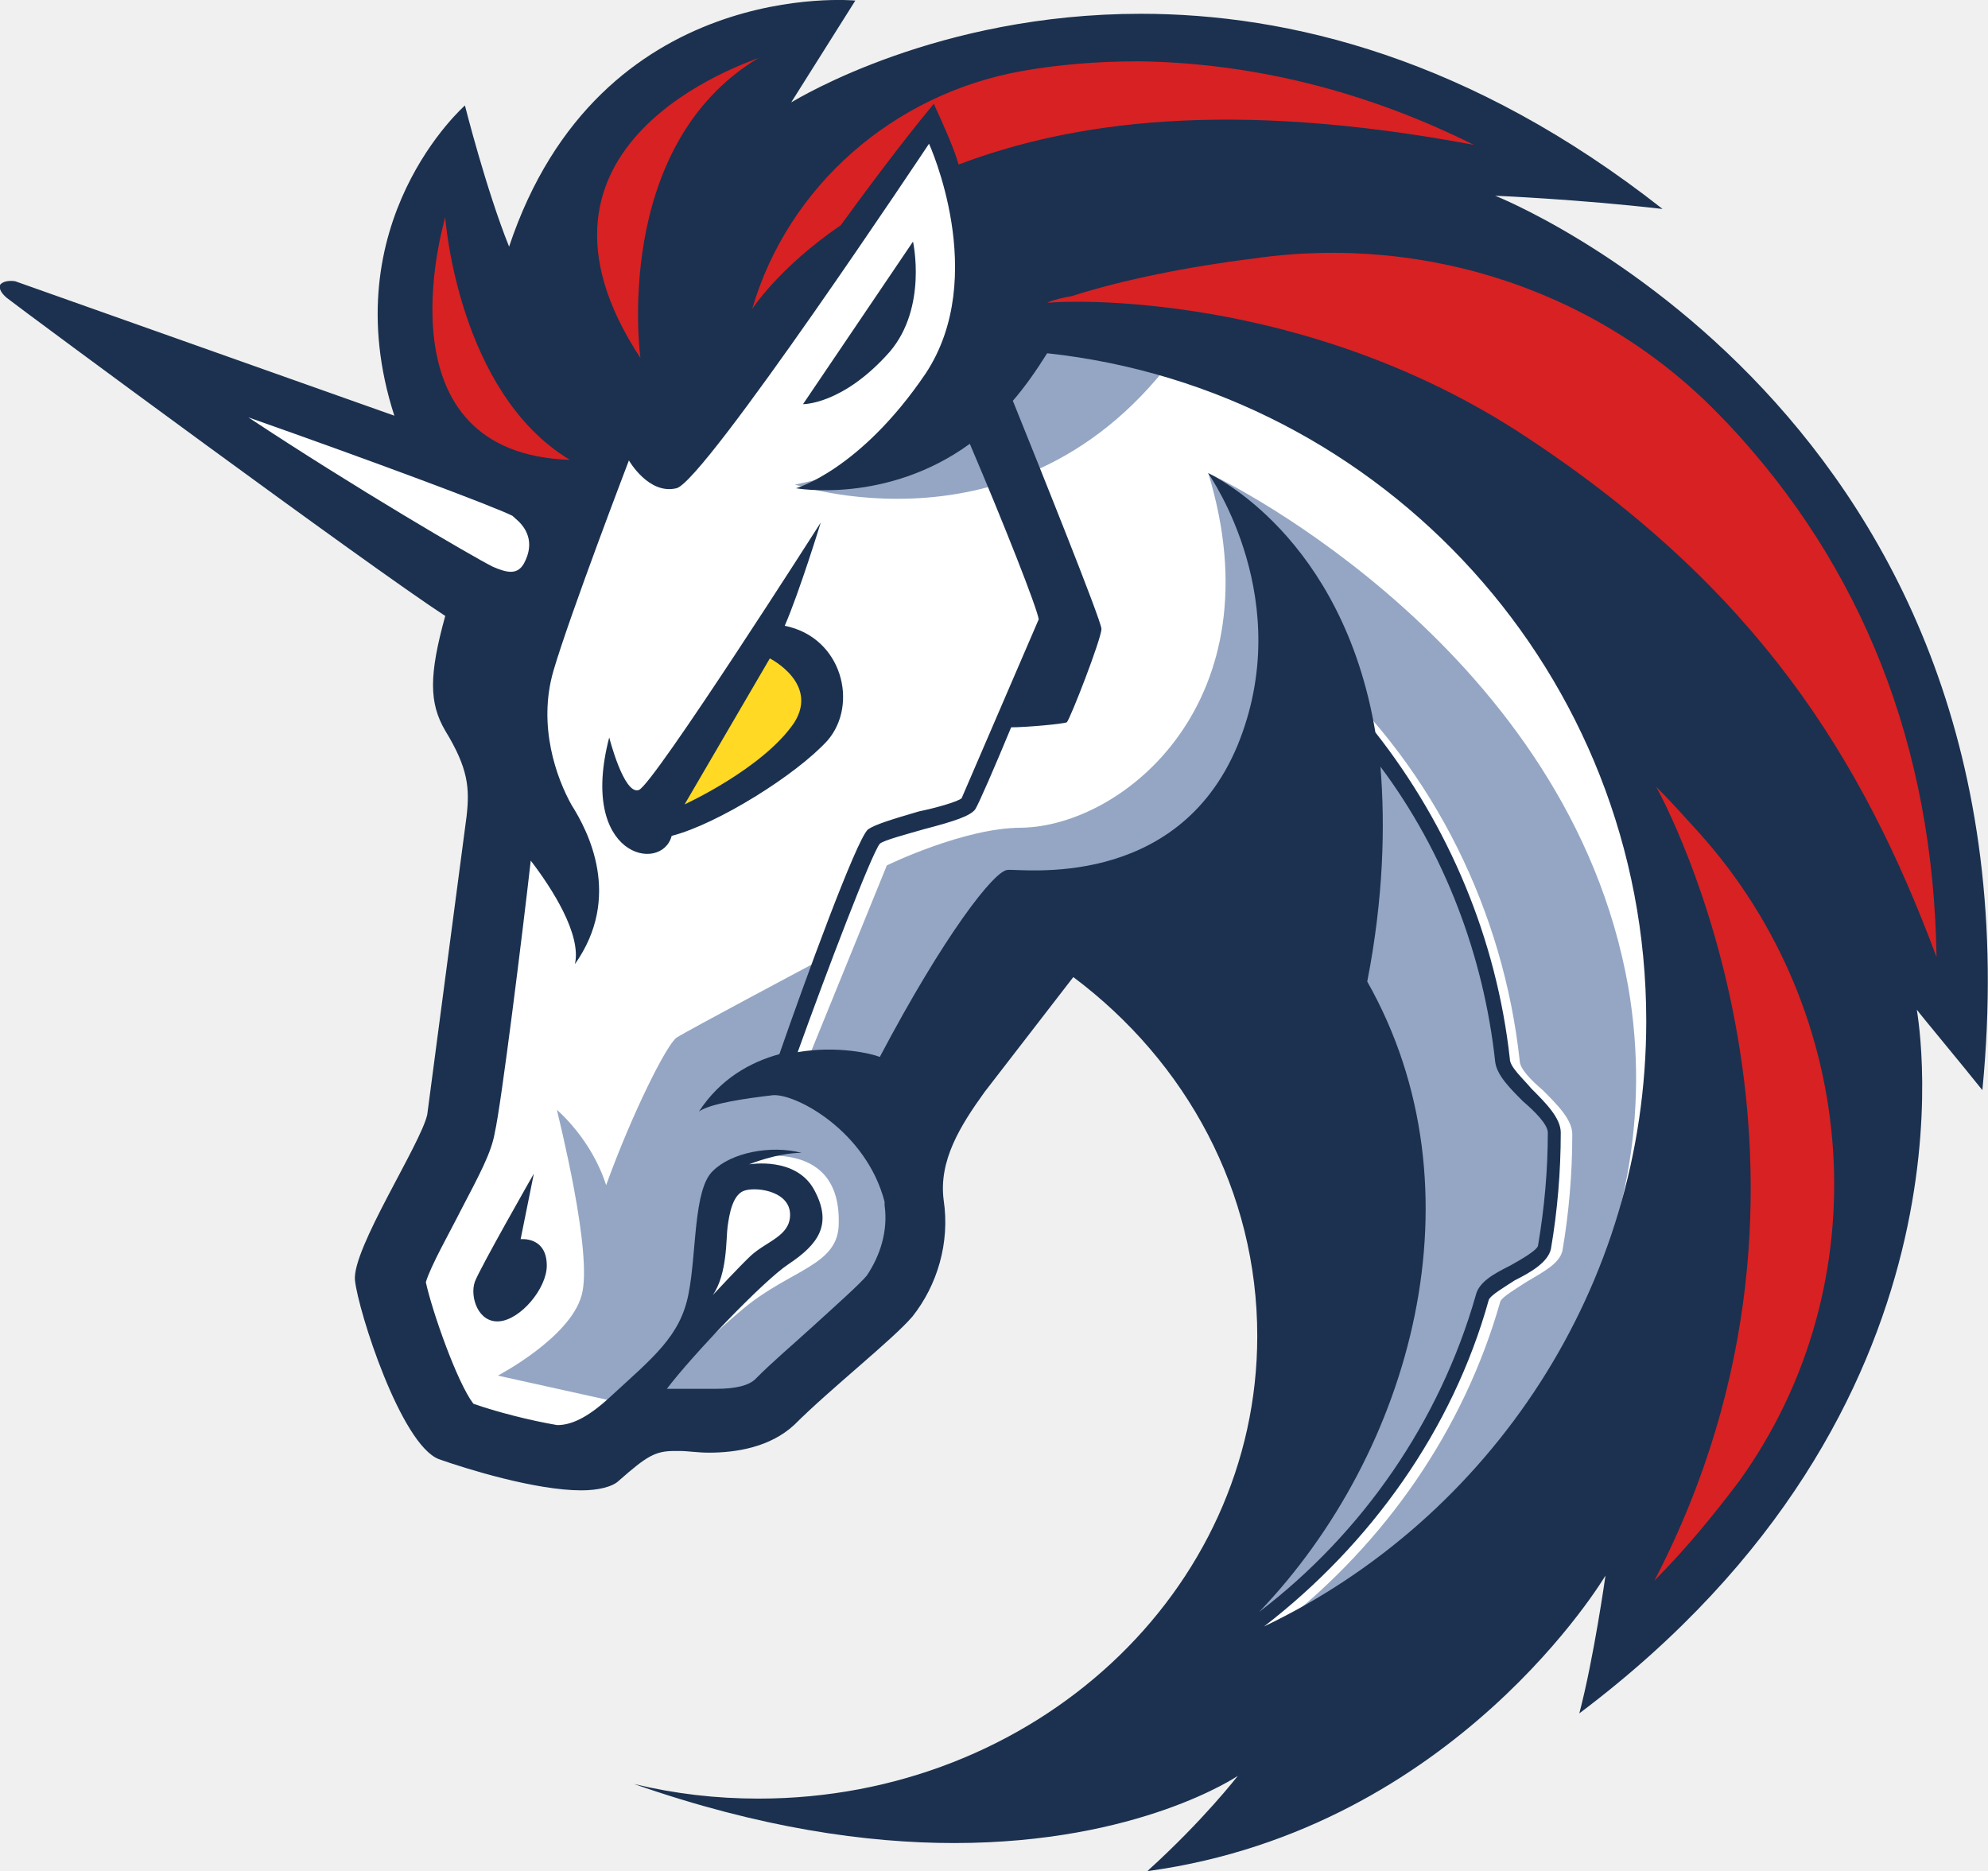
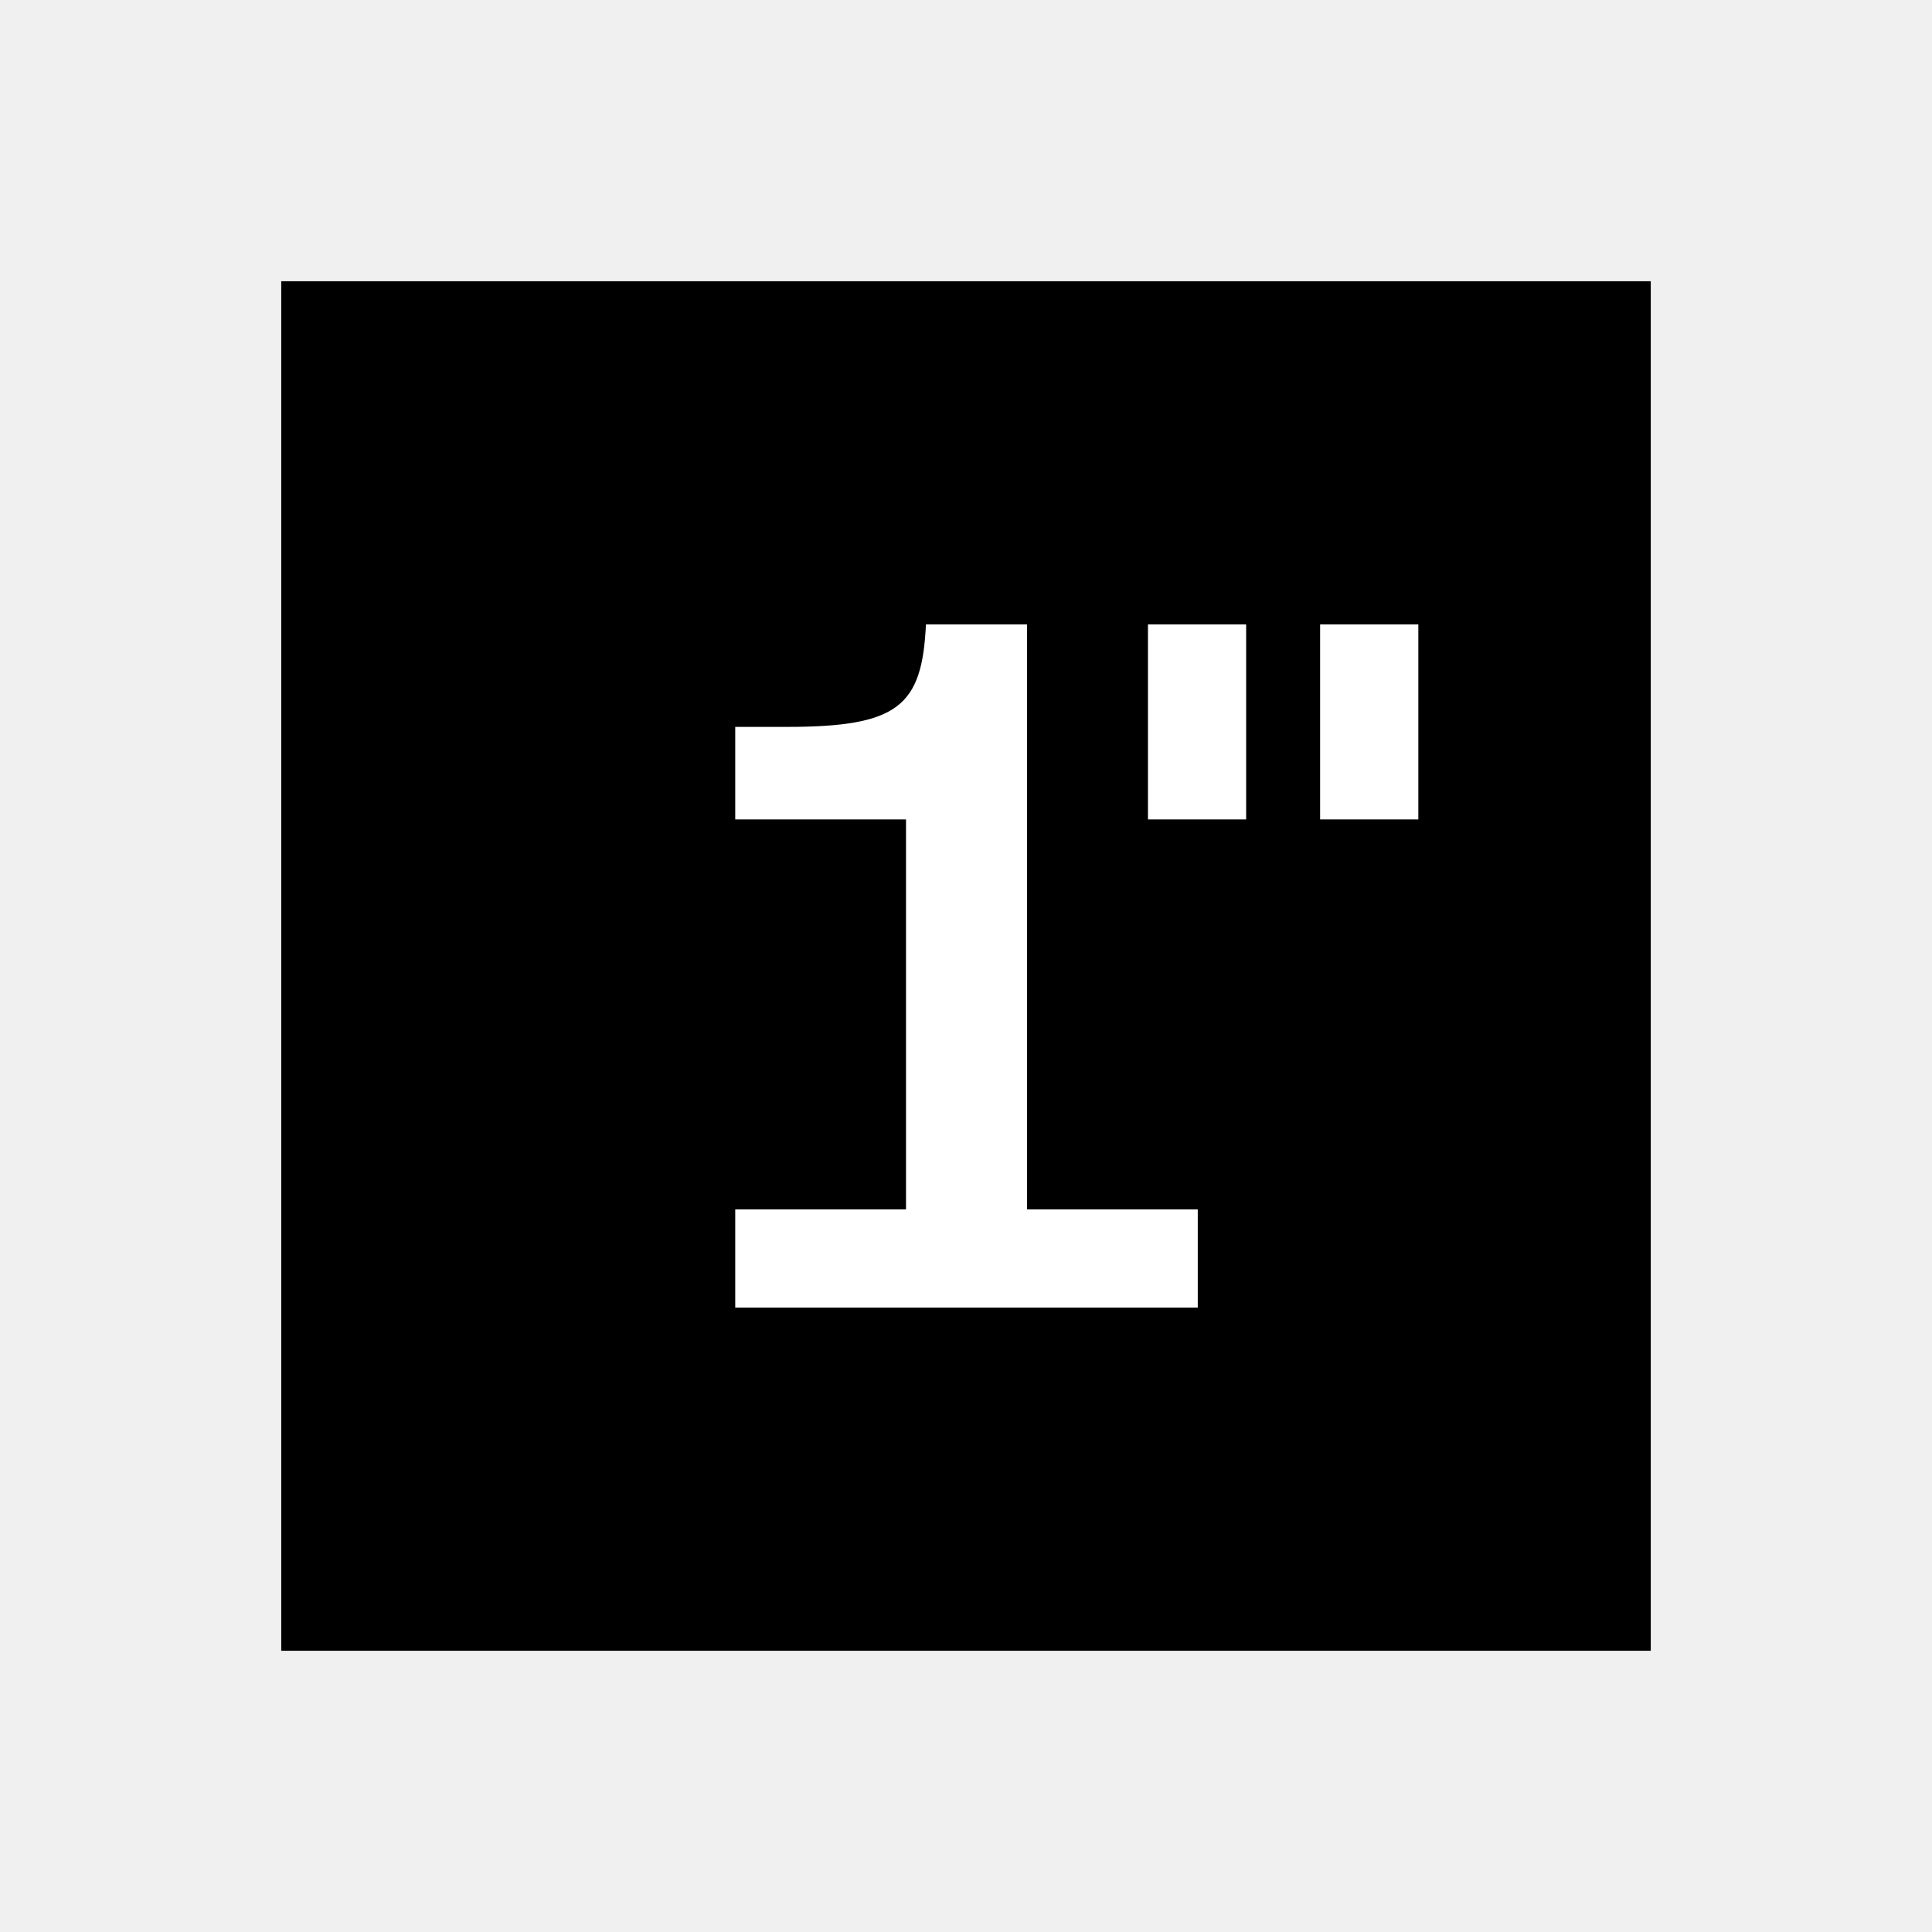
- <svg xmlns="http://www.w3.org/2000/svg" viewBox="0 0 706.8 665.2">
-   <path d="M168.2 366.5L186.9 226 24.7 113.4l148.2 50.2 35-53.7 127.8-79.3 281.7 155.2L632 422.6 506.5 597l-99.2 15.2 51.3-93.9v-90.4l-37.3-70.6-37.9-25.1-58.3 60.1v63.6l-45.5 42.6-57.8 7-25.6 14.5-42-13.4-17.5-63 31.5-44.3v-32.8z" fill="#fff" />
-   <path d="M427.2 112.2c-30.9-6.4-64.7-4.7-64.7-4.7s-11.1 51.3-79.9 64.8c.5 0 90.9 30.9 144.6-60.1zm28 465.5c37.3-29.2 65.3-69.4 78.2-114.9.6-1.7 5.8-4.7 9.3-7 5.8-3.5 11.7-6.4 12.8-11.1 2.3-13.4 3.5-27.4 3.5-41.4 0-5.2-5.3-10.5-10.5-15.7-4.1-3.5-8.2-7.6-8.2-10.5-5.8-53.1-30.3-102.7-69.4-138.8l-4.1 4.1c37.9 35.6 62.4 84 67.7 135.3.6 4.7 5.2 9.3 9.9 14 4.1 3.5 8.8 8.8 8.8 11.1 0 13.4-1.2 26.8-3.5 40.2-.6 2.3-5.8 4.7-9.9 7-5.8 2.9-11.1 5.8-12.2 10.5-14 49.6-46.1 92.8-88.7 120.8l44.3-96.3-2.3-86.3-74.1-71.7-42 5.8-46.1 74.7s21.6 27.4-8.8 59.5c-29.7 31.5-53.1 38.5-53.1 38.5l-21.6-11.7c6.4-8.2 19.3-20.4 29.2-28.6 16.9-14 33.8-15.2 33.8-30.3.7-31.6-33.2-22.9-33.2-22.9l-12.3 11.7-5.2 43.2-25.6 32.1-2.9-.6-42-9.3s25.7-13.4 29.8-28.6c4.1-14.6-8.2-63-8.8-65.9.6.6 12.3 10.5 17.5 26.8 9.3-25.7 21.6-50.2 25.1-52.5s50.7-27.4 50.7-27.4l-15.7 41.4 11.7-6.4 28-68.8s27.4-13.4 47.8-13.4c36.7-.6 91-45.5 66.5-126 7 2.9 128.3 63.6 149.3 182.6 15.7 91.5-36.2 177.2-123.7 226.8z" fill="#94a6c3" />
-   <path d="M316.4 125c13.4-15.8 8.2-39.1 8.2-39.1l-39.1 57.8c-.6 0 13.9.6 30.9-18.7zM185.1 440.6l4.7-23.3s-19.3 33.8-21 38.5c-1.8 5.3 1.2 14.6 8.7 14 7.6-.6 16.9-11.7 16.9-19.8 0-10.5-9.3-9.4-9.3-9.4zm346.5-371s29.2 1.2 59.5 4.7c-68.3-53.7-133-69.4-185.5-69.4-72.3 0-121.3 29.8-124.3 31.5L304.1.2s-91-8.8-123.1 87.5c-8.2-20.4-15.7-50.2-15.7-50.2S118 79 140.2 147.8L5.4 100c-4.1-.6-5.3 1.2-5.3 1.2s-1.2 1.7 2.3 4.7c6.5 5.1 129 95.6 155.9 113.1-5.8 21-5.8 30.9 0 40.8 8.2 13.4 8.7 20.4 7.6 30.3l-14 106.2c-2.3 10.5-26.8 47.8-25.7 58.9 1.2 11.1 16.3 58.3 29.8 63.6 9.9 3.5 34.4 11.1 50.7 11.1 5.8 0 11.1-1.2 13.4-3.5 9.9-8.7 12.8-10.5 19.8-10.5h1.7c2.9 0 6.4.6 10.5.6 9.3 0 21.6-1.8 30.3-9.9 12.8-12.8 35-30.3 42-38.5 8.8-11.1 13.4-26.2 11.1-41.4-1.8-14 5.8-26.3 14.6-38.5l31.5-40.8C421.9 377.6 447 423.7 447 475c0 91-79.3 164.5-177.3 164.5-15.2 0-29.7-1.7-44.3-5.2 44.9 15.7 82.8 21 113.8 21 65.9 0 100.9-23.9 100.9-23.9s-12.2 15.8-32.1 33.8h.6c109.1-15.2 162.2-105 162.2-105s-4.1 29.2-9.3 49c145.1-109.1 120.6-245.6 120-250.2 1.2 1.7 15.8 19.2 23.3 28.6 23.4-240.4-173.2-318-173.2-318zM308.2 453.5c-2.3 2.9-12.2 11.7-19.2 18.1s-14.6 12.8-20.4 18.7c-2.3 2.3-7 3.5-14 3.5h-6.4-3.5-2.3-5.3c8.8-11.7 34.4-38.5 43.2-44.3 10.5-7 15.8-14 9.3-26.2-6.4-12.3-23.3-9.3-23.3-9.3s9.9-4.1 18.7-4.1c-11.1-2.9-25.1 0-31.5 6.4-7 6.4-5.8 29.2-8.7 43.7-2.9 15.2-12.8 22.8-28 36.8-8.2 7.6-14 9.9-18.7 9.9-9.9-1.7-21.6-4.7-29.8-7.6-5.8-7.6-14.6-32.7-16.9-43.2 1.7-5.8 8.7-18.1 12.2-25.1 7-13.4 11.1-21 12.3-28 2.3-9.9 9.9-71.2 12.8-96.8 7.6 9.9 18.1 26.3 15.7 36.8 16.9-23.9 4.7-47.3-1.2-56.6-5.2-9.3-12.2-28-6.4-47.8s26.8-74.7 26.8-74.7 7 12.3 16.9 9.9c9.9-2.3 89.8-122.5 89.8-122.5s21.6 47.2-1.2 81.7c-23.3 34.4-46.1 40.8-46.1 40.8s32.1 5.8 61.8-15.8c12.2 28.6 23.9 58.3 24.5 62.4l-27.4 63.6c-1.2 1.2-9.3 3.5-15.2 4.7-9.9 2.9-15.7 4.7-18.1 6.4-4.1 3.5-22.8 54.8-31.5 79.9-10.5 2.9-21 8.8-28.6 20.4 4.1-2.9 16.9-4.7 26.3-5.8 8.2-.6 33.2 12.8 39.7 37.9v1.2c1.3 9.2-1.6 18-6.3 25zm-54.8 7c5.3-7.6 4.7-20.4 5.3-24.5s1.7-11.7 6.4-12.8c4.7-1.2 15.8.6 15.8 8.7 0 7.6-8.2 9.3-14 14.6-4.2 4-12.4 12.8-13.5 14zM486.1 349c5.8-29.7 6.4-55.4 4.7-76.4 22.7 30.3 36.7 67.1 40.8 105 .6 4.7 5.2 9.3 9.9 14 4.1 3.5 8.8 8.2 8.8 11.1 0 13.4-1.2 26.8-3.5 40.3-.6 1.7-5.8 4.7-9.9 7-5.8 2.9-11.1 5.8-12.2 10.5-12.8 44.9-40.3 84.6-77 112.6 54.2-56.6 80.4-150 38.4-224.1zm-36.7 229.3c37.9-29.2 67.1-70 79.9-116.1.6-1.7 5.8-4.7 9.3-7 5.8-2.9 11.7-6.4 12.8-11.1 2.3-13.4 3.5-27.4 3.5-41.4 0-5.2-5.3-10.5-10.5-15.7-2.9-3.5-7.6-7.6-7.6-10.5-4.7-42.6-21.6-82.8-47.8-116.1-11.7-70-58.3-91.6-59.5-92.2 1.2 1.8 31.5 45.5 10.5 96.8-21.6 51.9-77 43.8-81.7 44.3-4.7 0-22.7 23.3-45.5 66.5-2.9-1.2-15.2-4.1-29.2-1.7 10.5-29.2 26.3-70.6 29.2-74.1 1.2-1.2 9.9-3.5 15.8-5.2 11.1-2.9 16.3-4.7 18.1-7 1.2-1.8 7-15.2 12.8-29.2 5.3 0 18.7-1.2 19.8-1.8 1.2-1.2 12.3-29.7 12.3-33.2 0-2.9-22.8-59.5-31.5-81.1 4.1-4.7 8.2-10.5 12.2-16.9 119.6 12.9 213 114.4 213 237.4 0 94.5-55.4 176.8-135.9 215.3zm-155.2-315c11.1-12.8 5.3-36.7-15.2-40.8 5.3-12.2 12.8-36.7 12.8-36.7s-59.5 93.3-64.7 95.1c-5.3 1.8-10.5-18.7-10.5-18.7-11.1 42.6 18.7 48.4 22.2 35 16.3-4.2 44.3-21.7 55.4-33.9z" fill="#1b314f" />
-   <path d="M243.4 286l30.3-51.9s17.5 8.8 8.7 22.8c-11 16.3-39 29.1-39 29.1z" fill="#ffd923" />
-   <path d="M618.5 526.4c-8.8 11.7-18.7 23.9-30.3 35.6 75.2-144.7 3.5-277.1.6-282.3 5.3 5.3 10.5 11.1 15.2 16.3 57.7 64.1 64.7 160.4 14.5 230.4zm70-186.1c-26.3-70.6-63.6-130.7-145.8-184.9-79.3-52.5-164.5-48.4-169.2-47.8h-1.2c2.9-1.2 5.8-1.8 8.7-2.3 18.1-5.8 41.4-10.5 64.8-13.4C507.7 83 570.1 104 612.7 149l1.2 1.2c48.4 51.3 73.5 115.4 74.6 190.1zM524 51.5c-86.9-16.3-142.9-8.2-183.2 7-1.2-4.7-5.3-14-8.8-21.6-12.1 14.6-25 32.1-33.1 43.2-22.2 15.2-31.5 29.8-31.5 29.8 12.8-43.8 50.2-76.4 95.7-84.6 12.8-2.3 26.8-3.5 42-3.5 40.2.6 80.4 10.5 118.9 29.7zm-321.4 112c-68.2-2.3-45.5-81.7-44.3-86.3 0 .6 4.6 62.4 44.3 86.3zm67.1-142.9c-52.5 31.5-42 106.7-42 106.7-50.2-76.3 37.9-104.9 42-106.7z" fill="#d82122" />
-   <path d="M183.4 184.5c3.5 2.9 7 8.2 2.9 15.8-2.3 4.1-5.8 3.5-11.1 1.2-7-3.5-49-28-86.9-53.1 43.2 15.2 86.9 31.5 93.9 35a20.88 20.88 0 0 0 1.2 1.1z" fill="#fff" />
+ <svg xmlns="http://www.w3.org/2000/svg" width="79" height="79" fill="none">
+   <path d="M67.5 11.5h-56v56h56v-56z" fill="#000" />
+   <path d="M30.063 53.467h18.914v-4.016h-6.983V25.533h-4.132c-.159 3.345-1.123 4.19-5.703 4.19h-2.095v3.783h6.983v15.946h-6.983v4.016zm20.892-19.961v-7.973H46.94v7.973h4.016zm7.041 0v-7.973H53.98v7.973h4.016z" fill="#fff" />
</svg>
